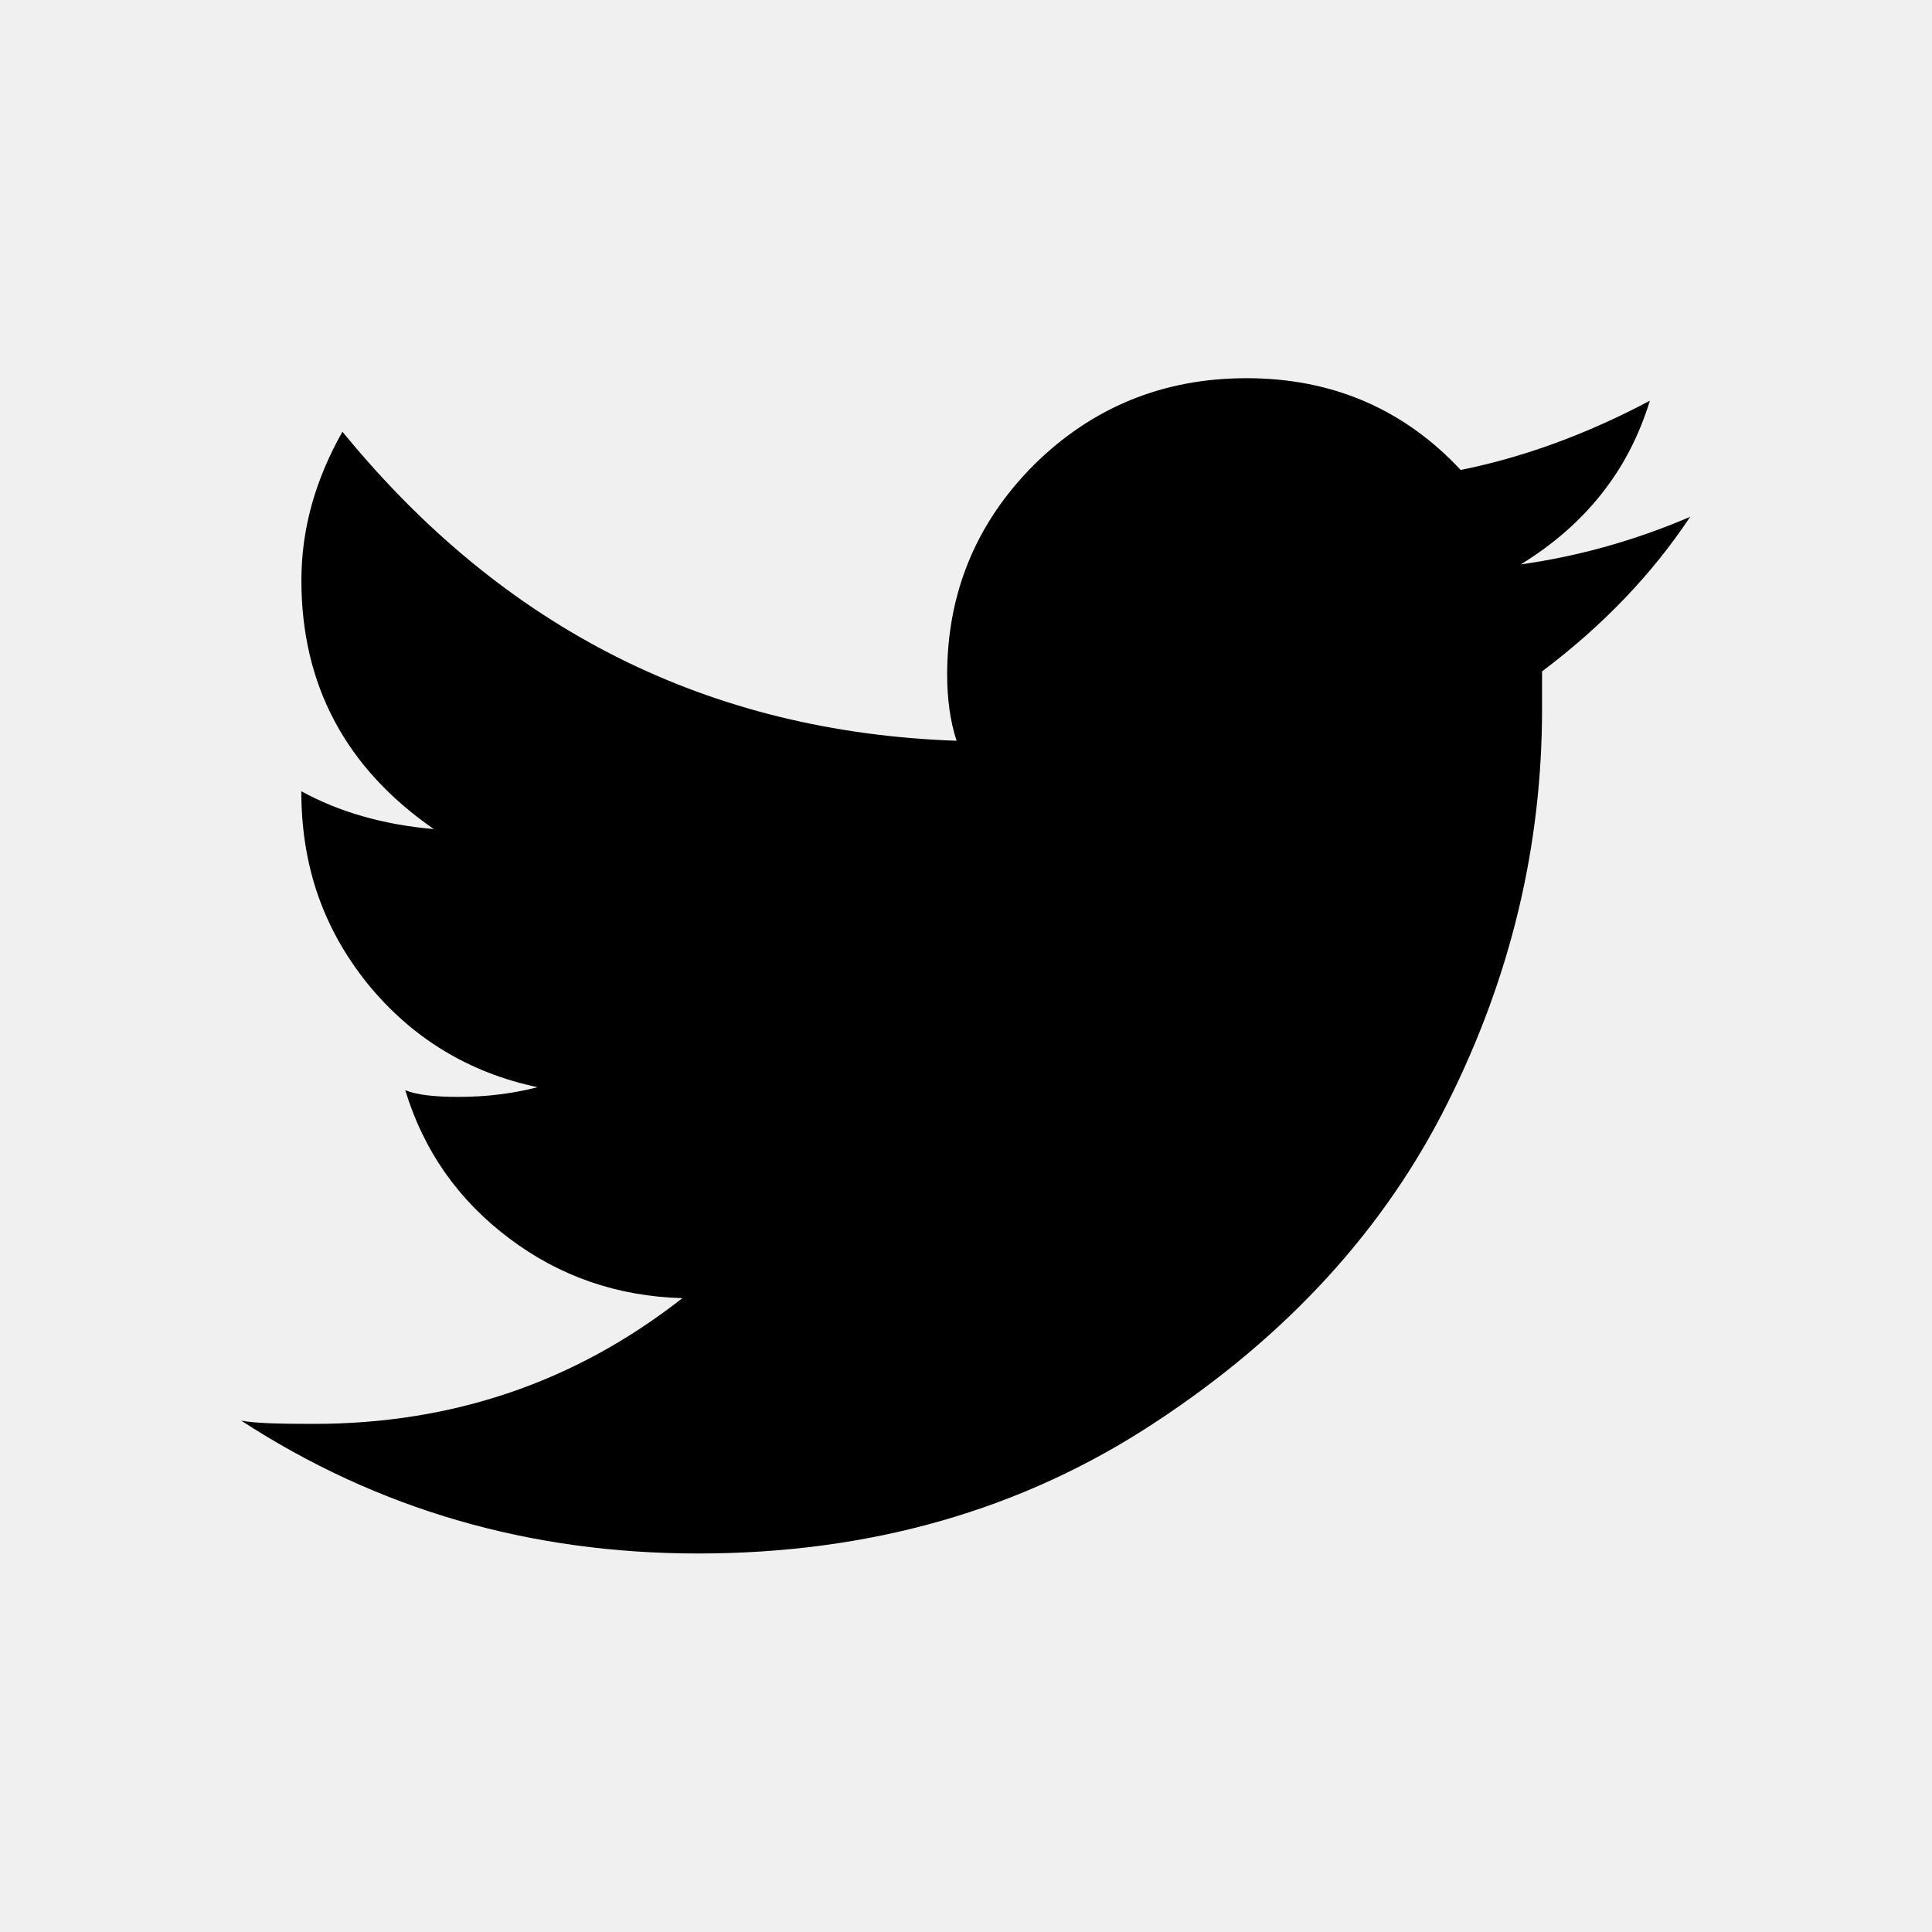
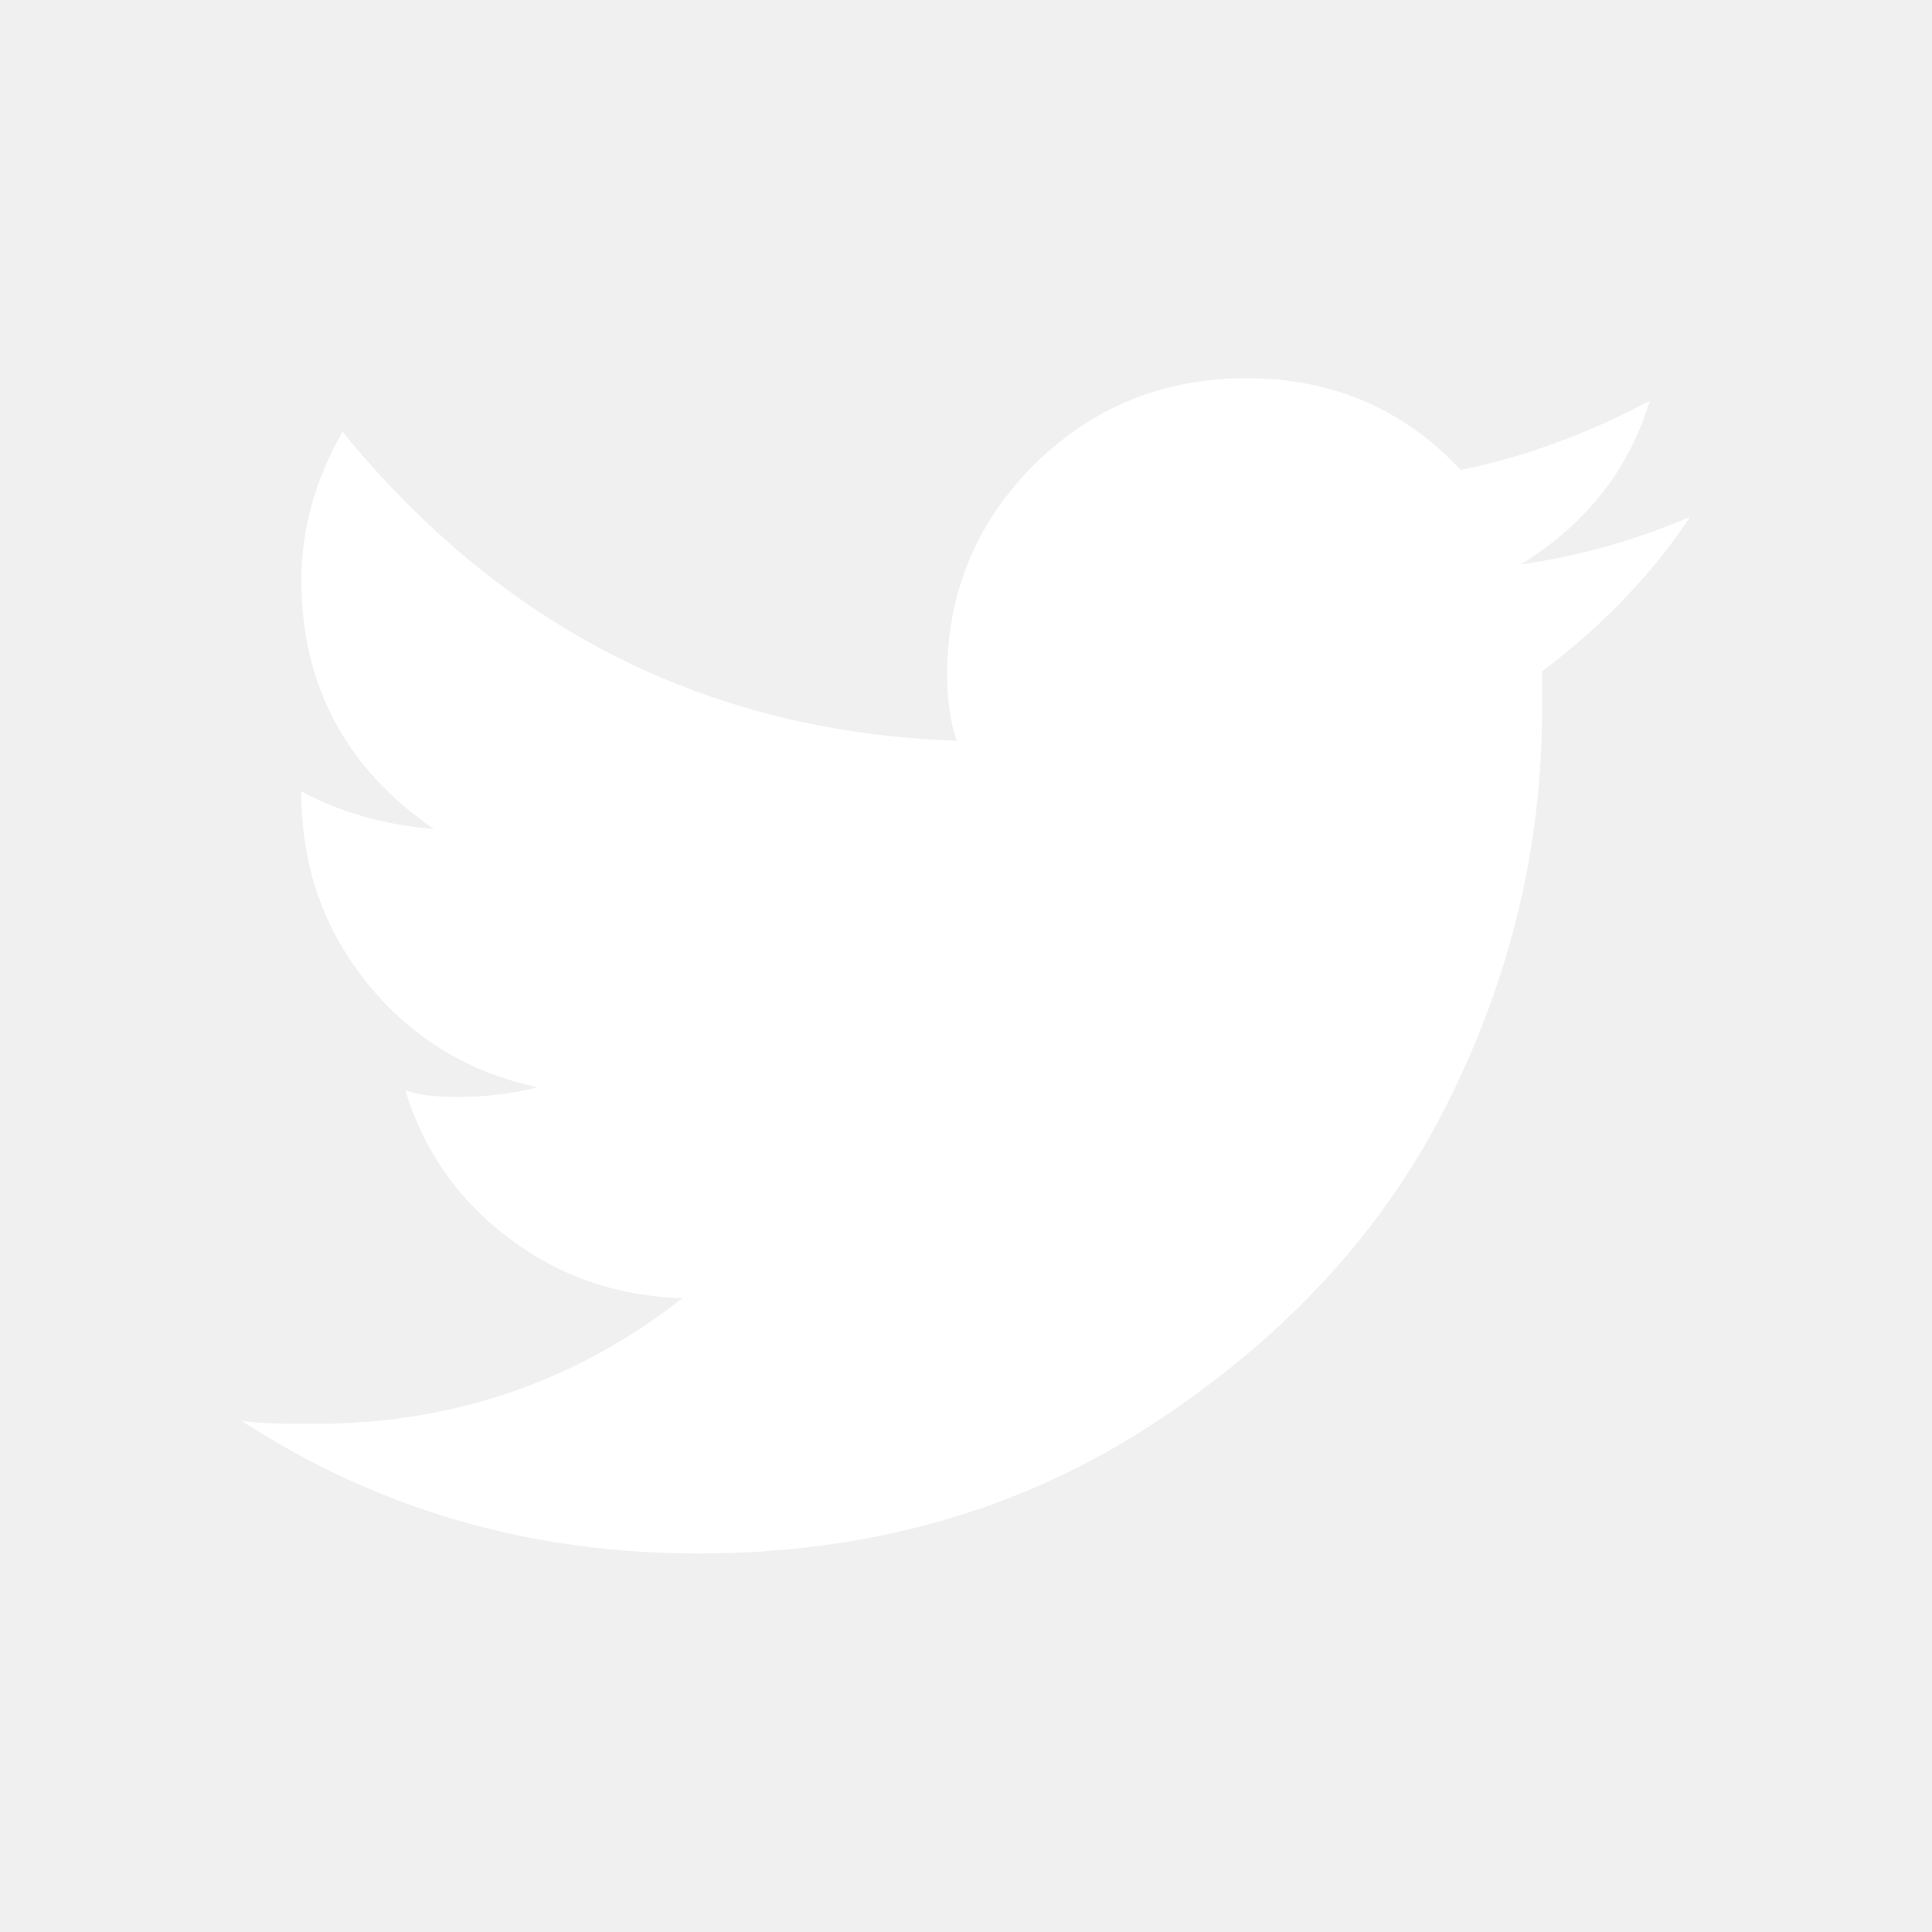
<svg xmlns="http://www.w3.org/2000/svg" version="1.2" baseProfile="tiny" width="24" height="24" viewBox="0 0 24 24">
-   <path d="M18.89 7.012c.808-.496 1.343-1.173 1.605-2.034-.786.417-1.57.703-2.35.86-.704-.755-1.594-1.14-2.66-1.14-1.044 0-1.925.367-2.644 1.08-.714.716-1.075 1.587-1.075 2.604 0 .31.04.585.117.82C8.806 9.095 6.26 7.82 4.254 5.363c-.34.6-.51 1.213-.51 1.846 0 1.3.55 2.332 1.645 3.09-.626-.054-1.177-.212-1.646-.47 0 .928.273 1.704.82 2.387.55.676 1.254 1.107 2.115 1.29-.313.08-.642.12-.98.12-.312 0-.533-.027-.664-.084.23.757.664 1.37 1.29 1.84.626.473 1.345.722 2.153.744-1.333 1.045-2.856 1.562-4.58 1.562-.42 0-.72-.007-.9-.04 1.696 1.103 3.585 1.65 5.675 1.65 2.14 0 4.03-.542 5.674-1.626 1.644-1.078 2.858-2.408 3.638-3.974.784-1.564 1.172-3.192 1.172-4.892V8.34c.758-.57 1.37-1.212 1.84-1.92-.68.292-1.383.49-2.11.592z" />
+   <path fill="#fff" d="M18.89 7.012c.808-.496 1.343-1.173 1.605-2.034-.786.417-1.57.703-2.35.86-.704-.755-1.594-1.14-2.66-1.14-1.044 0-1.925.367-2.644 1.08-.714.716-1.075 1.587-1.075 2.604 0 .31.04.585.117.82C8.806 9.095 6.26 7.82 4.254 5.363c-.34.6-.51 1.213-.51 1.846 0 1.3.55 2.332 1.645 3.09-.626-.054-1.177-.212-1.646-.47 0 .928.273 1.704.82 2.387.55.676 1.254 1.107 2.115 1.29-.313.08-.642.12-.98.12-.312 0-.533-.027-.664-.084.23.757.664 1.37 1.29 1.84.626.473 1.345.722 2.153.744-1.333 1.045-2.856 1.562-4.58 1.562-.42 0-.72-.007-.9-.04 1.696 1.103 3.585 1.65 5.675 1.65 2.14 0 4.03-.542 5.674-1.626 1.644-1.078 2.858-2.408 3.638-3.974.784-1.564 1.172-3.192 1.172-4.892V8.34c.758-.57 1.37-1.212 1.84-1.92-.68.292-1.383.49-2.11.592z" />
</svg>
